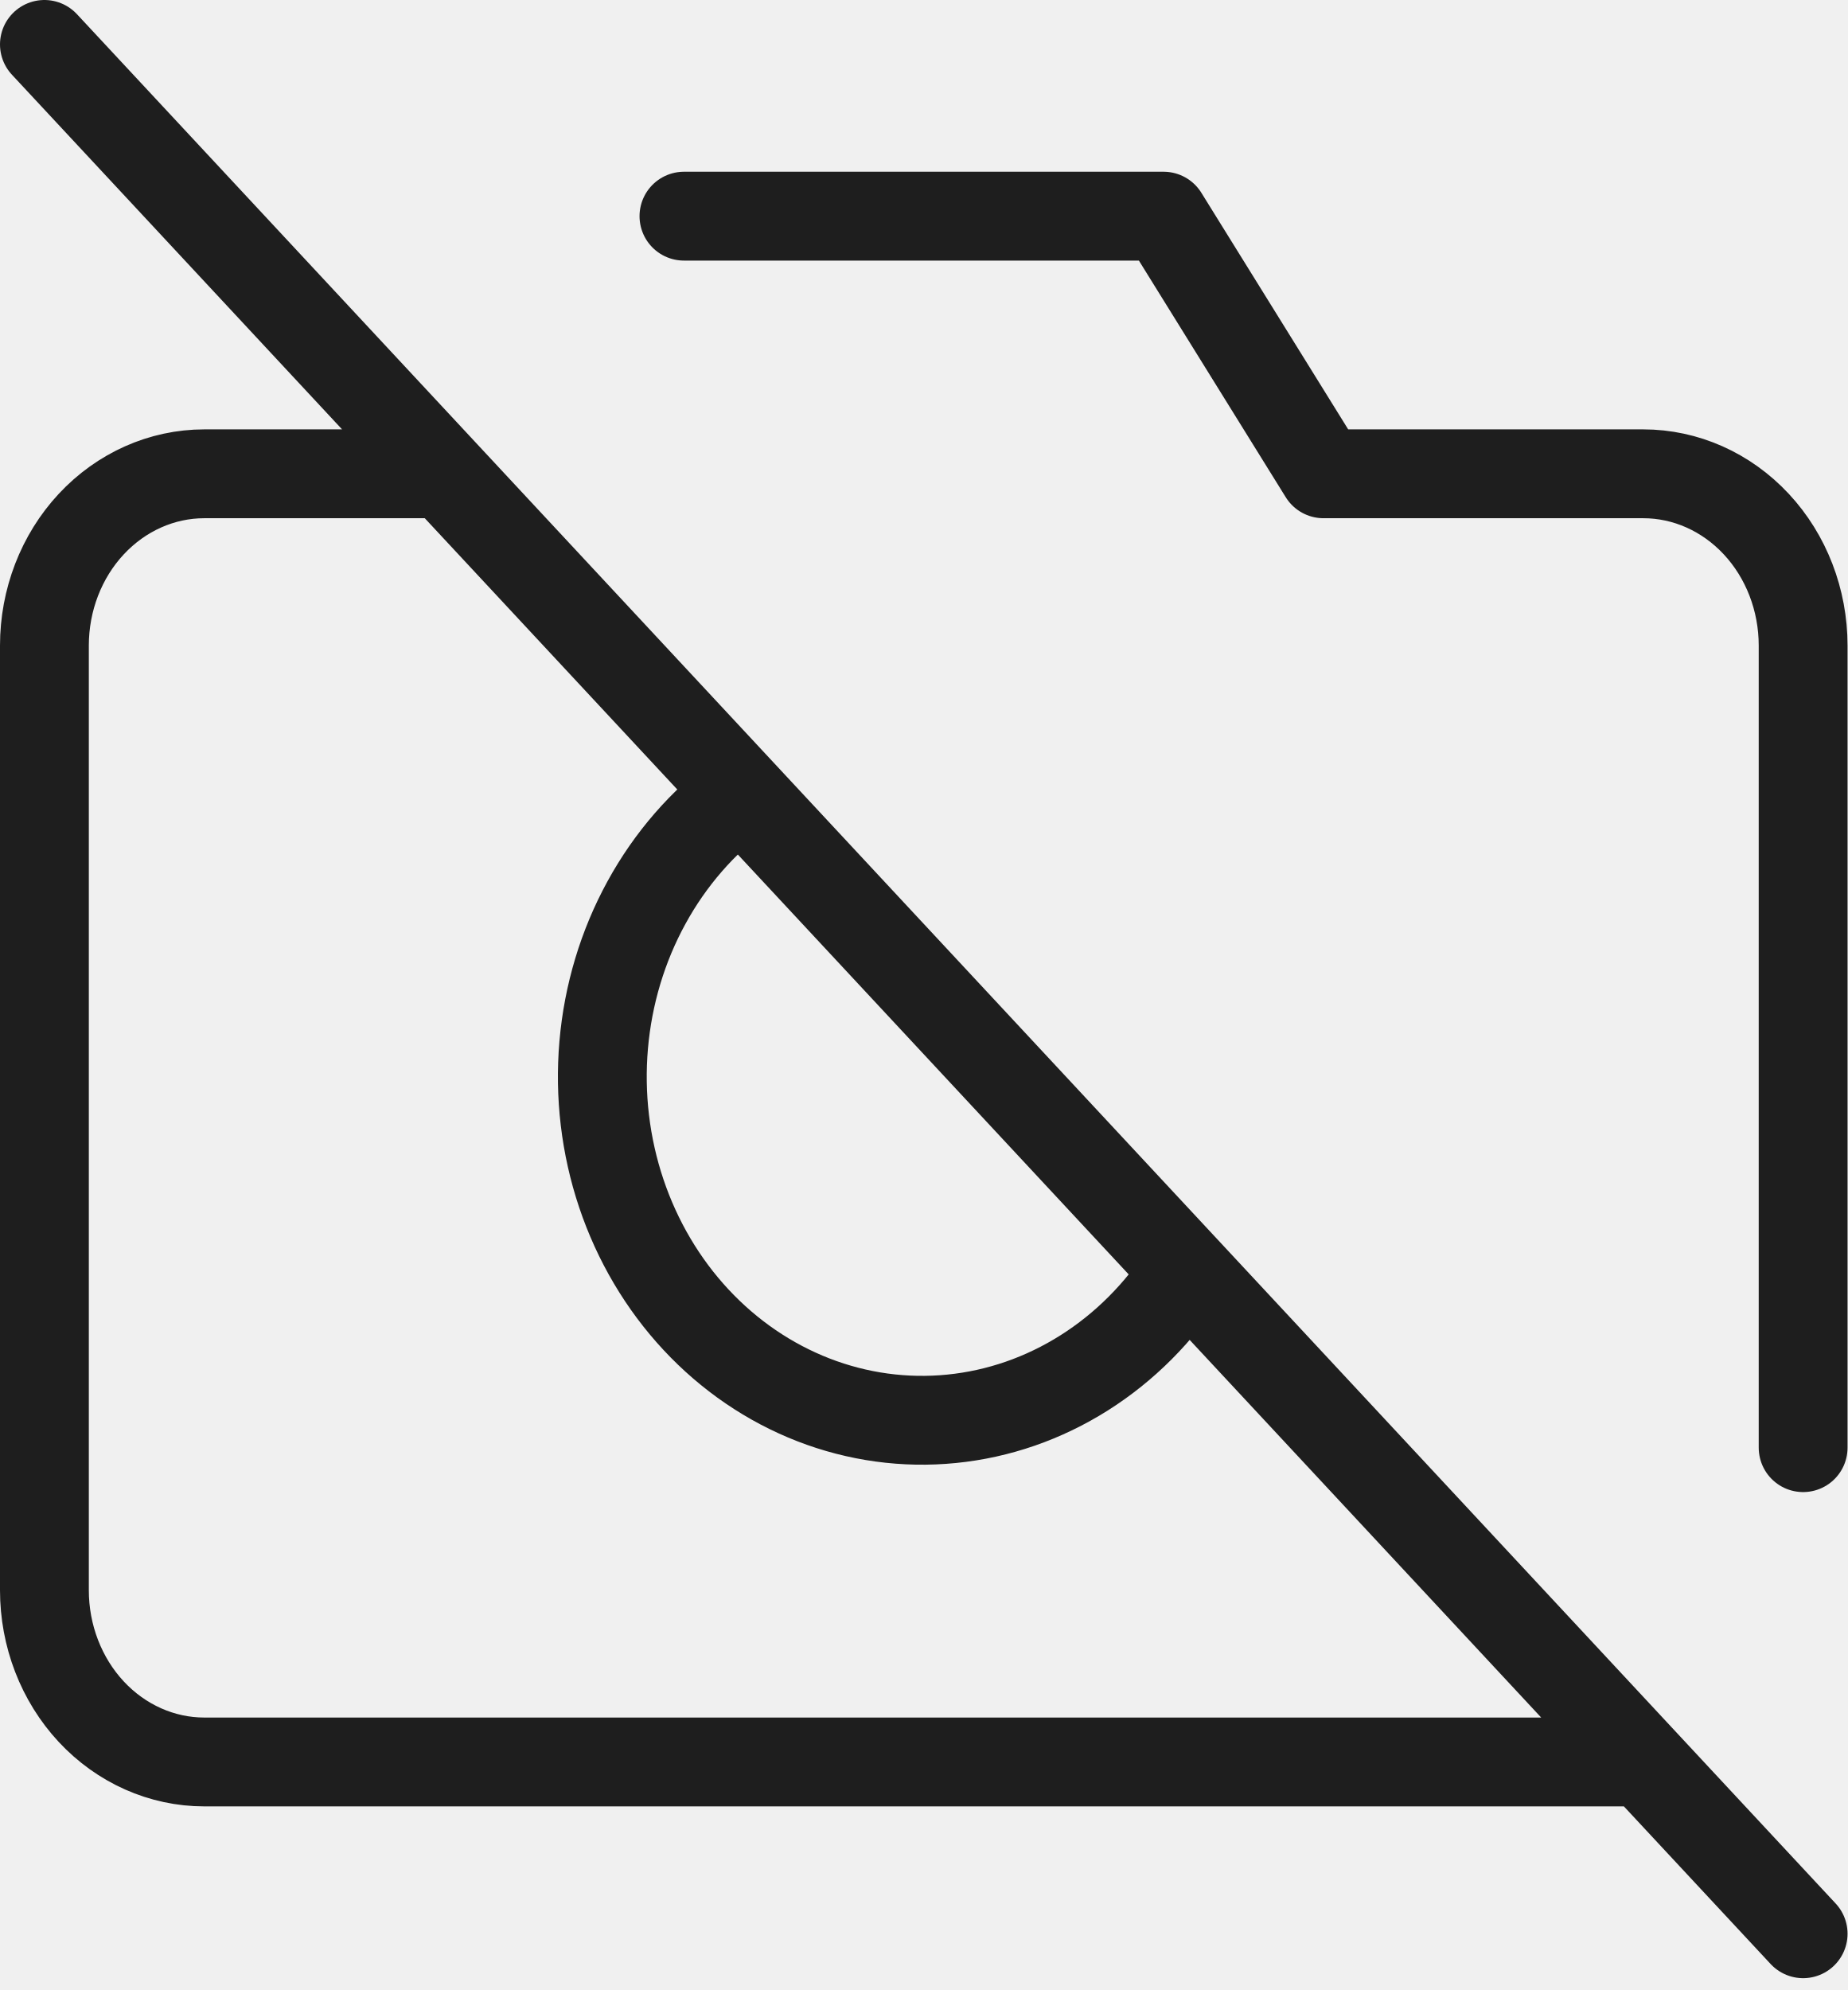
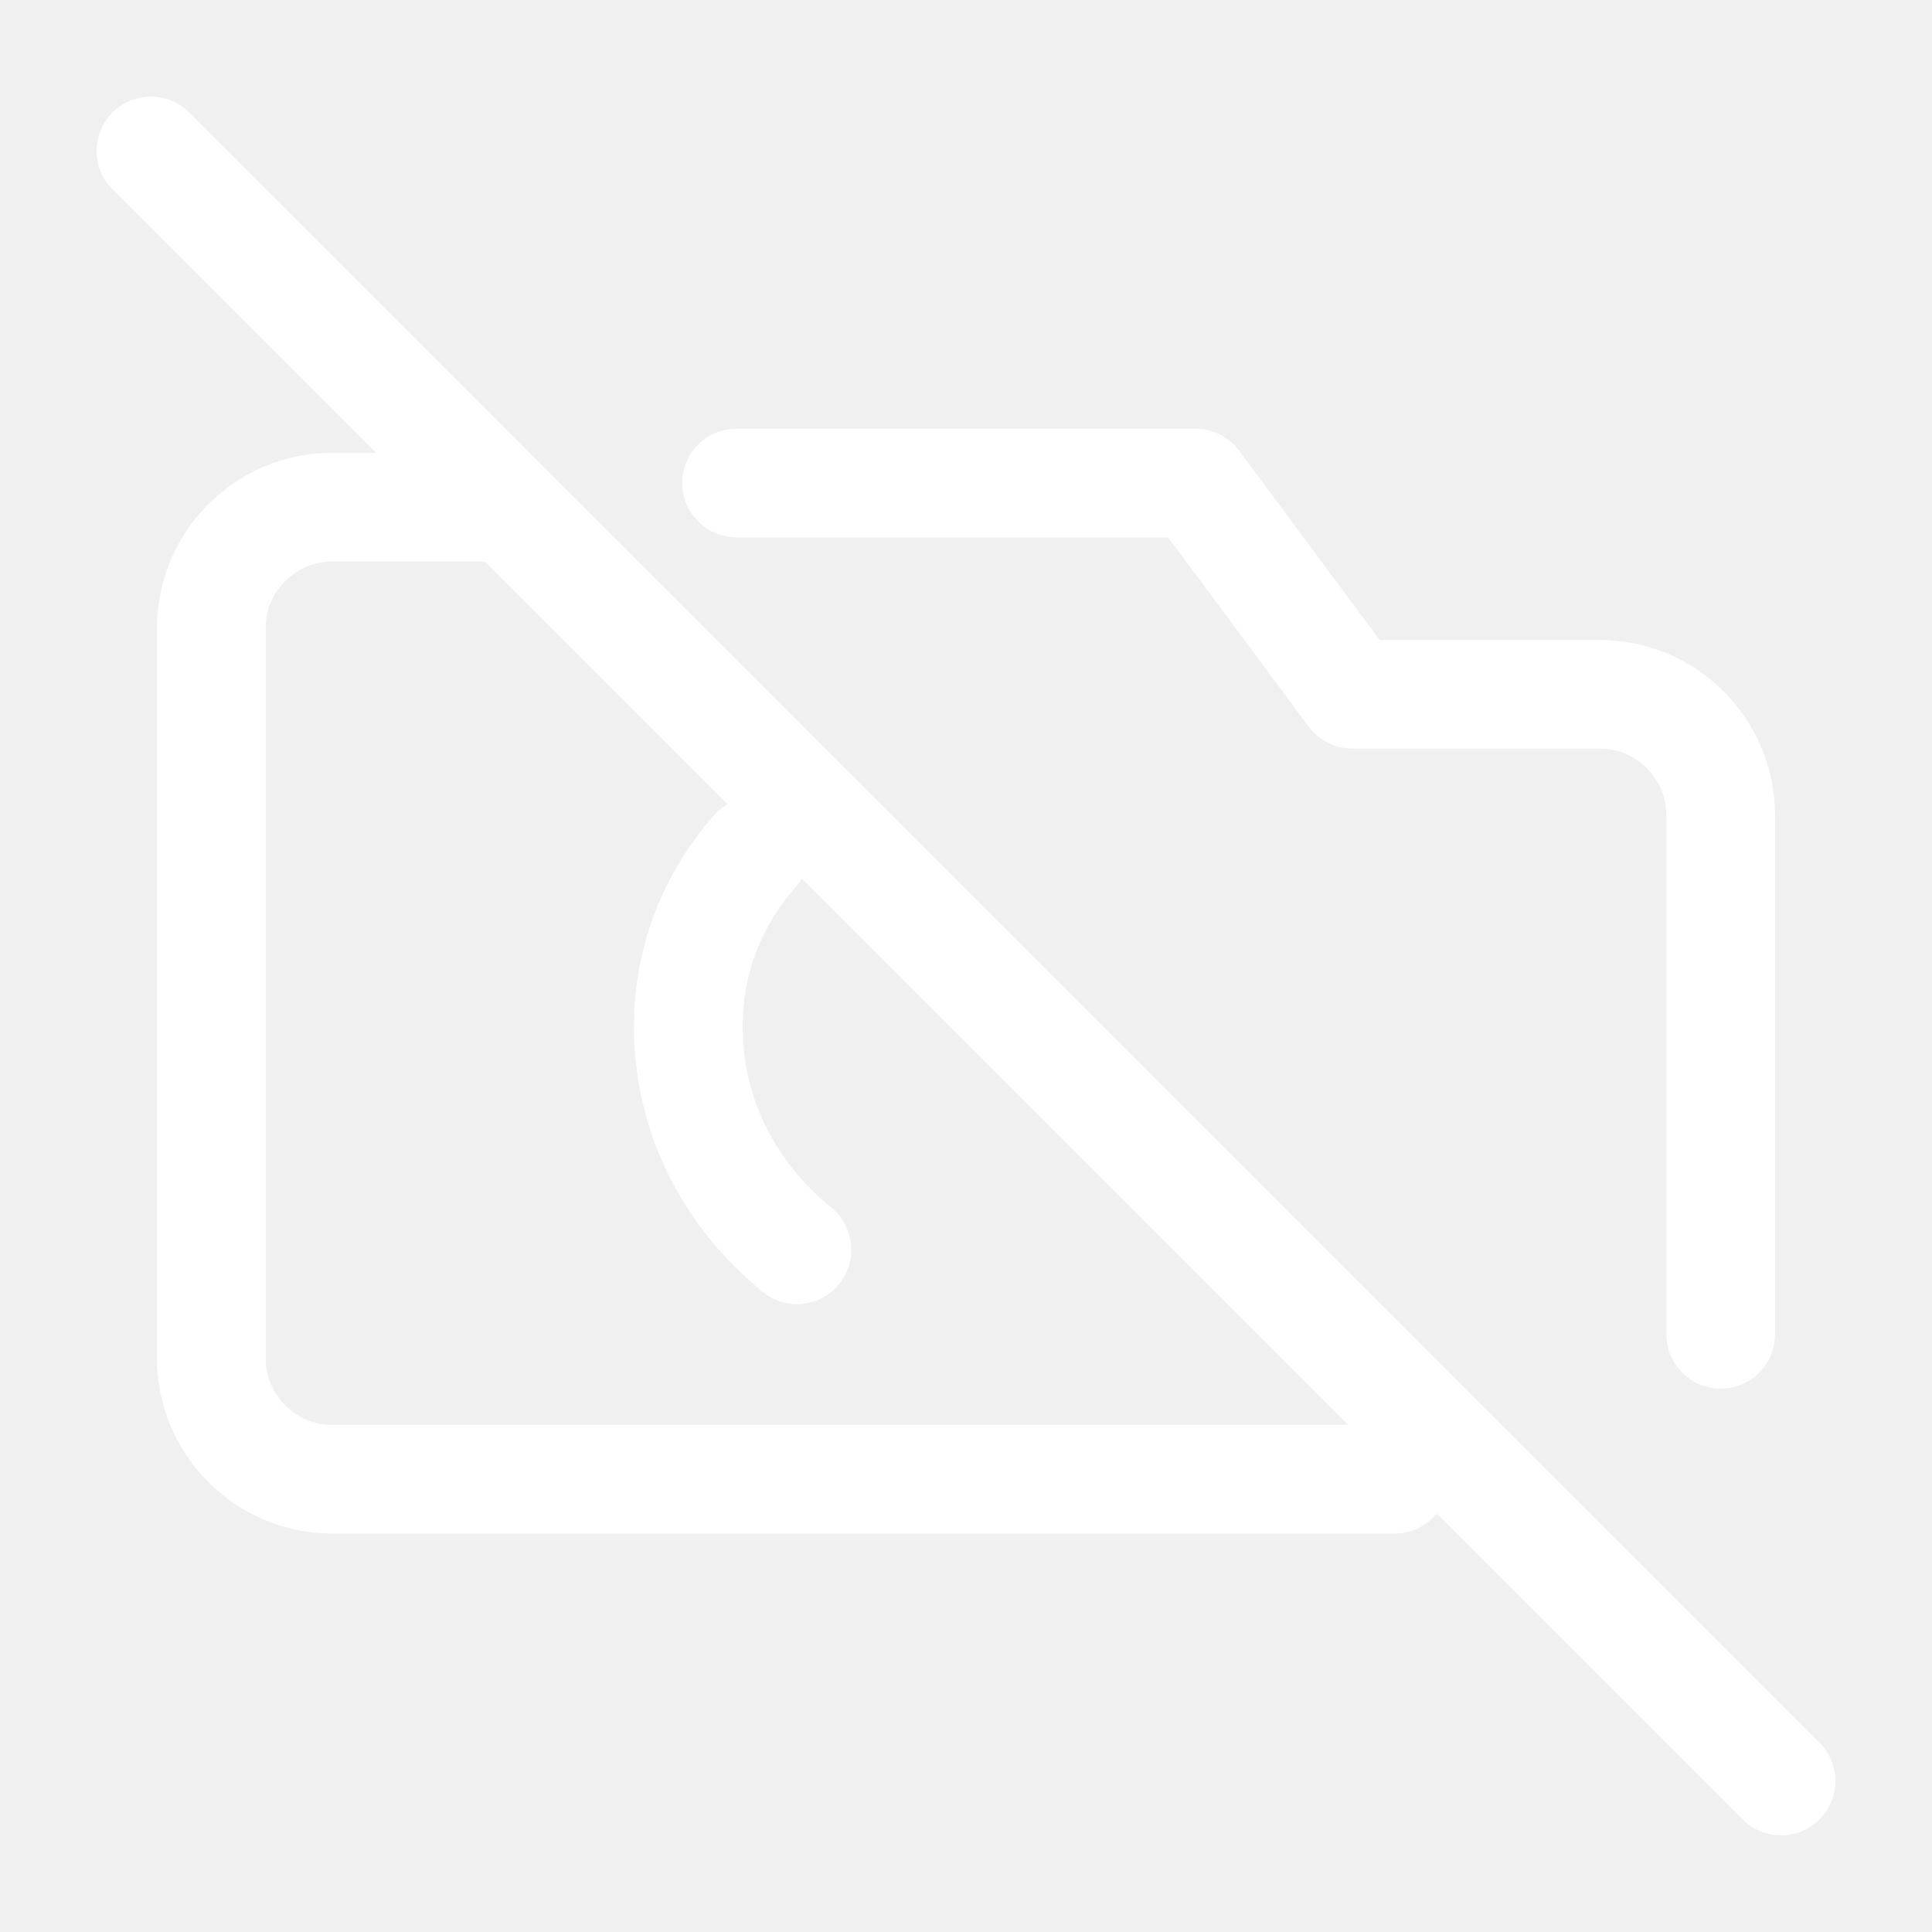
- <svg xmlns="http://www.w3.org/2000/svg" width="52" height="56" viewBox="0 0 52 56" fill="none">
-   <path d="M1.25 1.25L50.75 54.417M46.25 49.583H5.75C4.557 49.583 3.412 49.074 2.568 48.168C1.724 47.261 1.25 46.032 1.25 44.75V18.167C1.25 16.885 1.724 15.655 2.568 14.749C3.412 13.843 4.557 13.333 5.75 13.333H12.5M19.25 6.083H32.75L37.25 13.333H46.25C47.444 13.333 48.588 13.843 49.432 14.749C50.276 15.655 50.75 16.885 50.75 18.167V40.738M33.38 35.76C32.633 36.932 31.655 37.913 30.515 38.633C29.375 39.353 28.102 39.795 26.785 39.926C25.468 40.058 24.141 39.876 22.897 39.394C21.653 38.911 20.523 38.141 19.588 37.136C18.653 36.132 17.936 34.919 17.487 33.583C17.038 32.247 16.869 30.821 16.991 29.407C17.113 27.992 17.524 26.625 18.195 25.4C18.865 24.176 19.779 23.125 20.87 22.323" stroke="#1E1E1E" stroke-width="2.5" stroke-linecap="round" stroke-linejoin="round" />
+ <svg xmlns="http://www.w3.org/2000/svg" width="32" height="32" viewBox="0 0 32 32" fill="none">
+   <path d="M2.5 2.5L29.5 29.5M12.2 8H19.8L22.4 11.5H26.5C27.6 11.5 28.5 12.4 28.5 13.5V22.1M8.2 8.4H5.5C4.4 8.4 3.5 9.3 3.5 10.4V22.5C3.5 23.6 4.4 24.5 5.5 24.5H23.1M13.2 20.7C12.1 19.8 11.4 18.5 11.4 17C11.4 15.9 11.8 14.9 12.5 14.1" stroke="white" stroke-width="1.8" stroke-linecap="round" stroke-linejoin="round" />
</svg>
